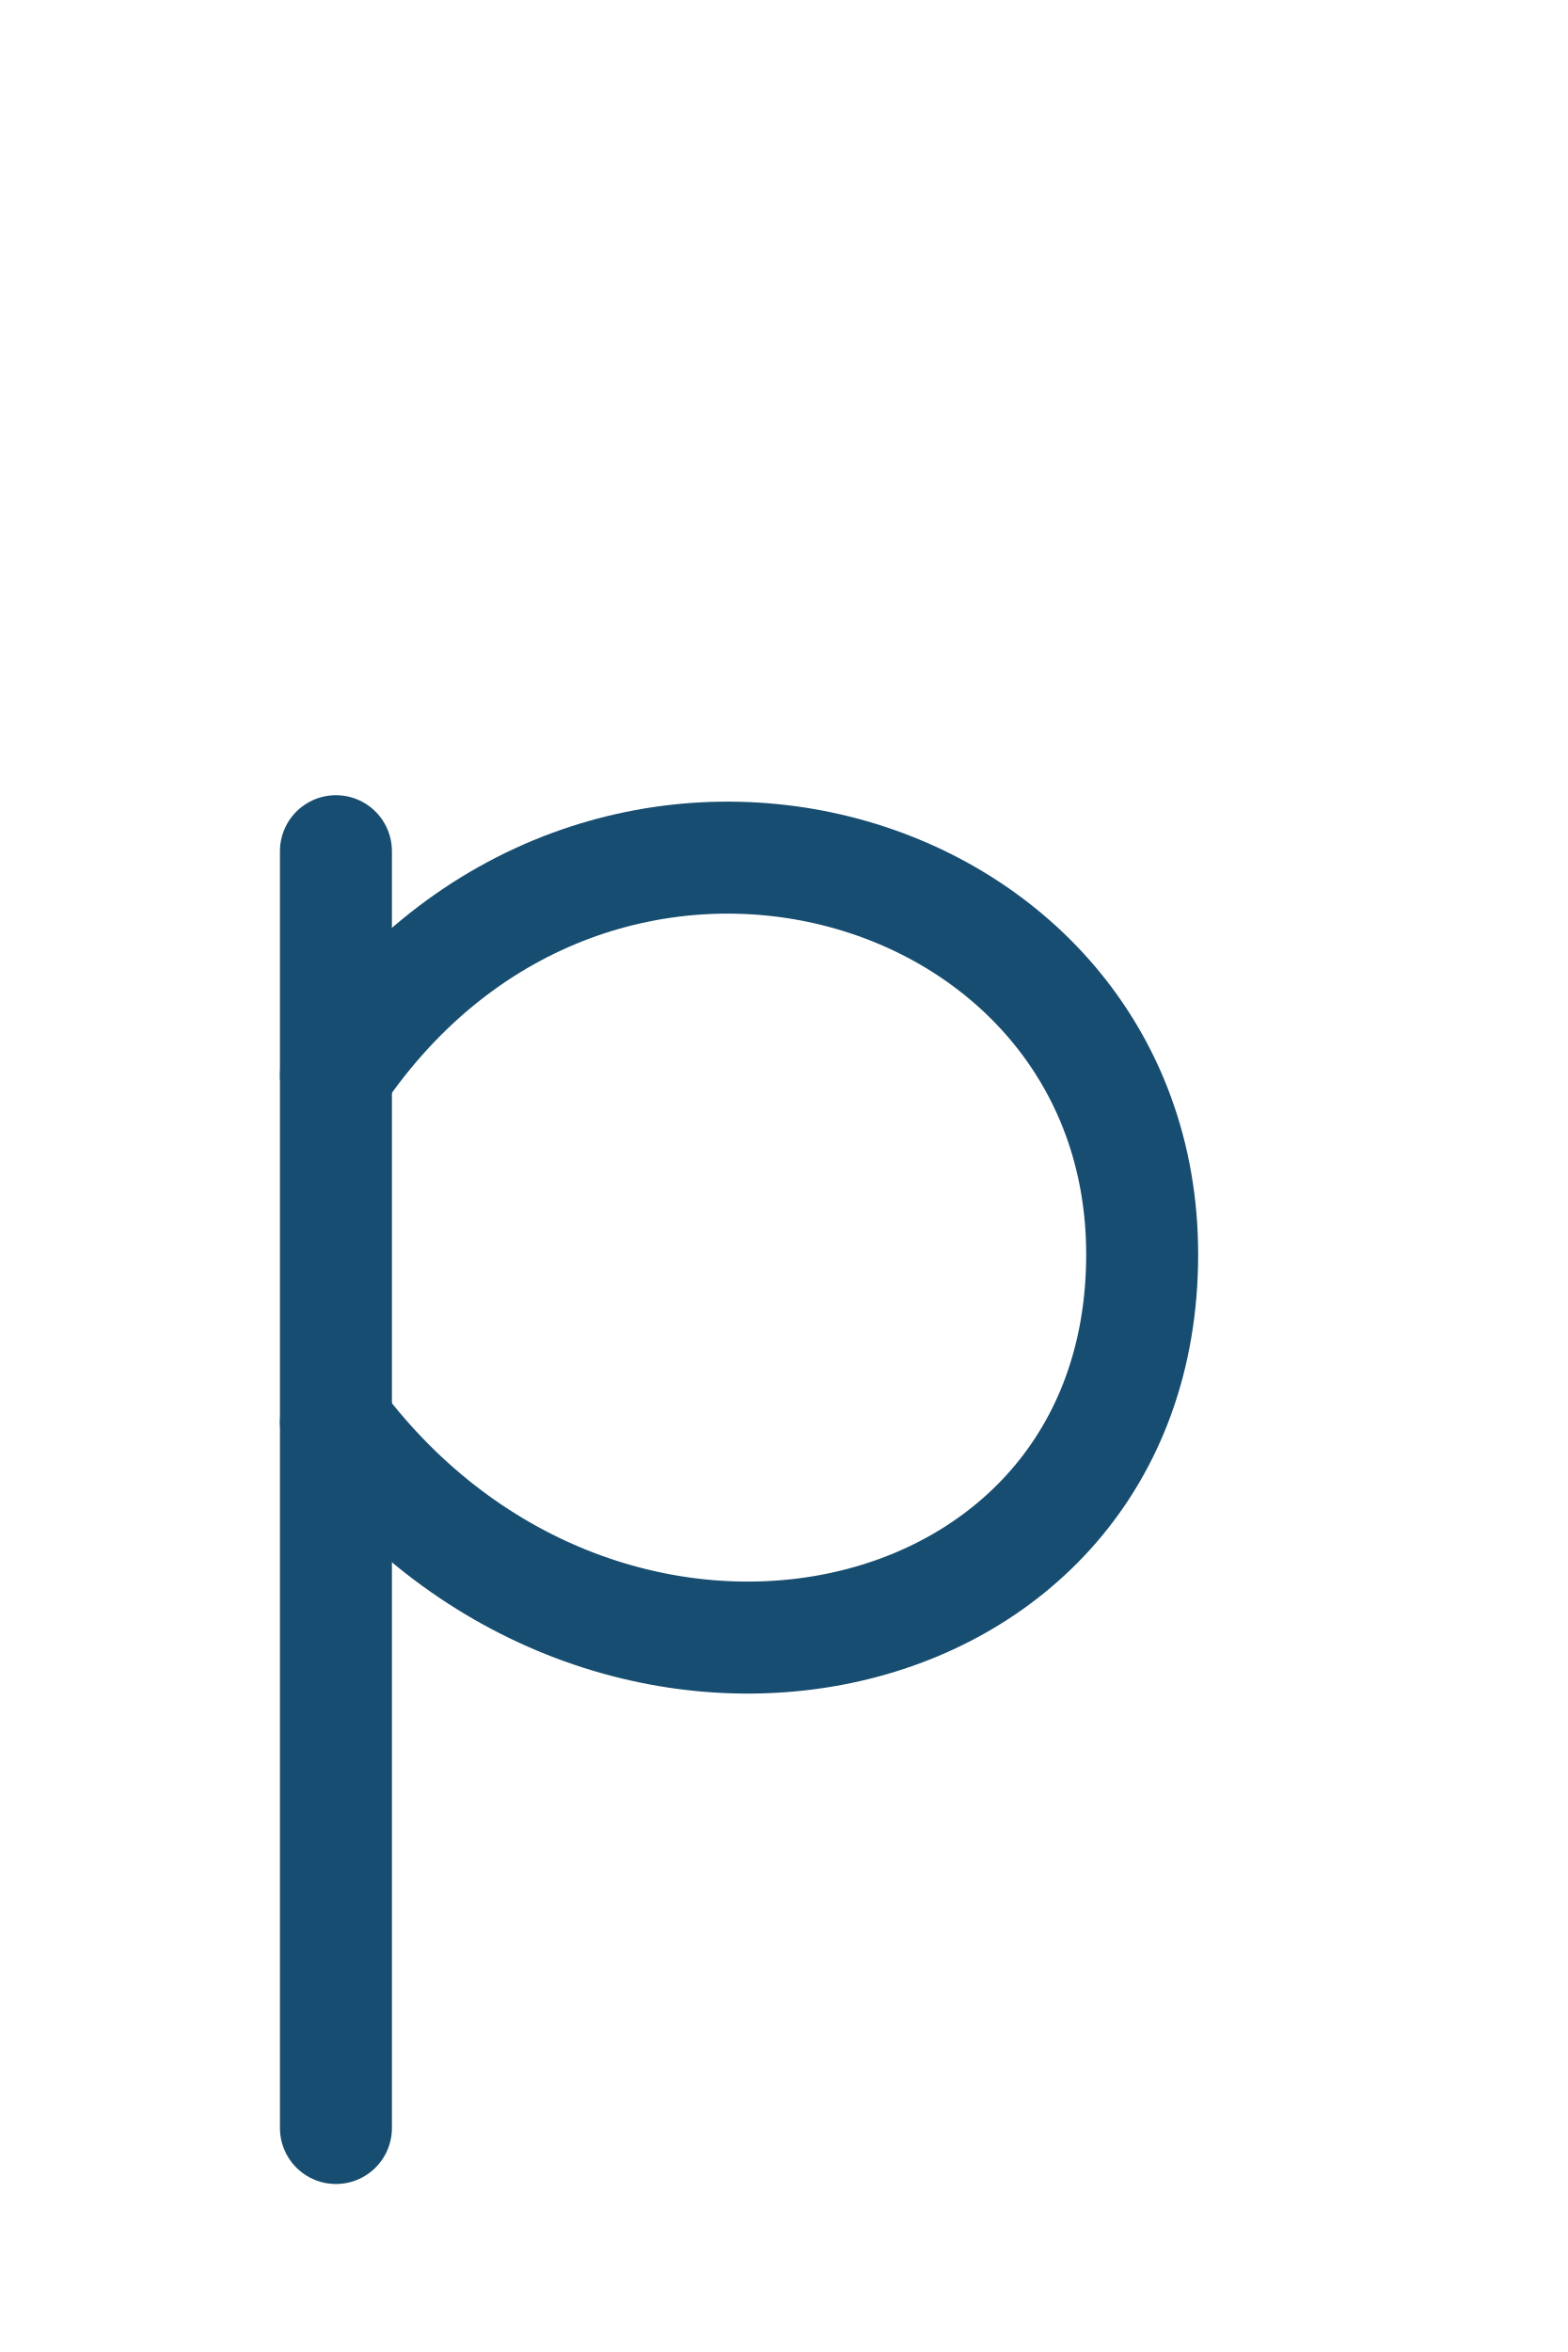
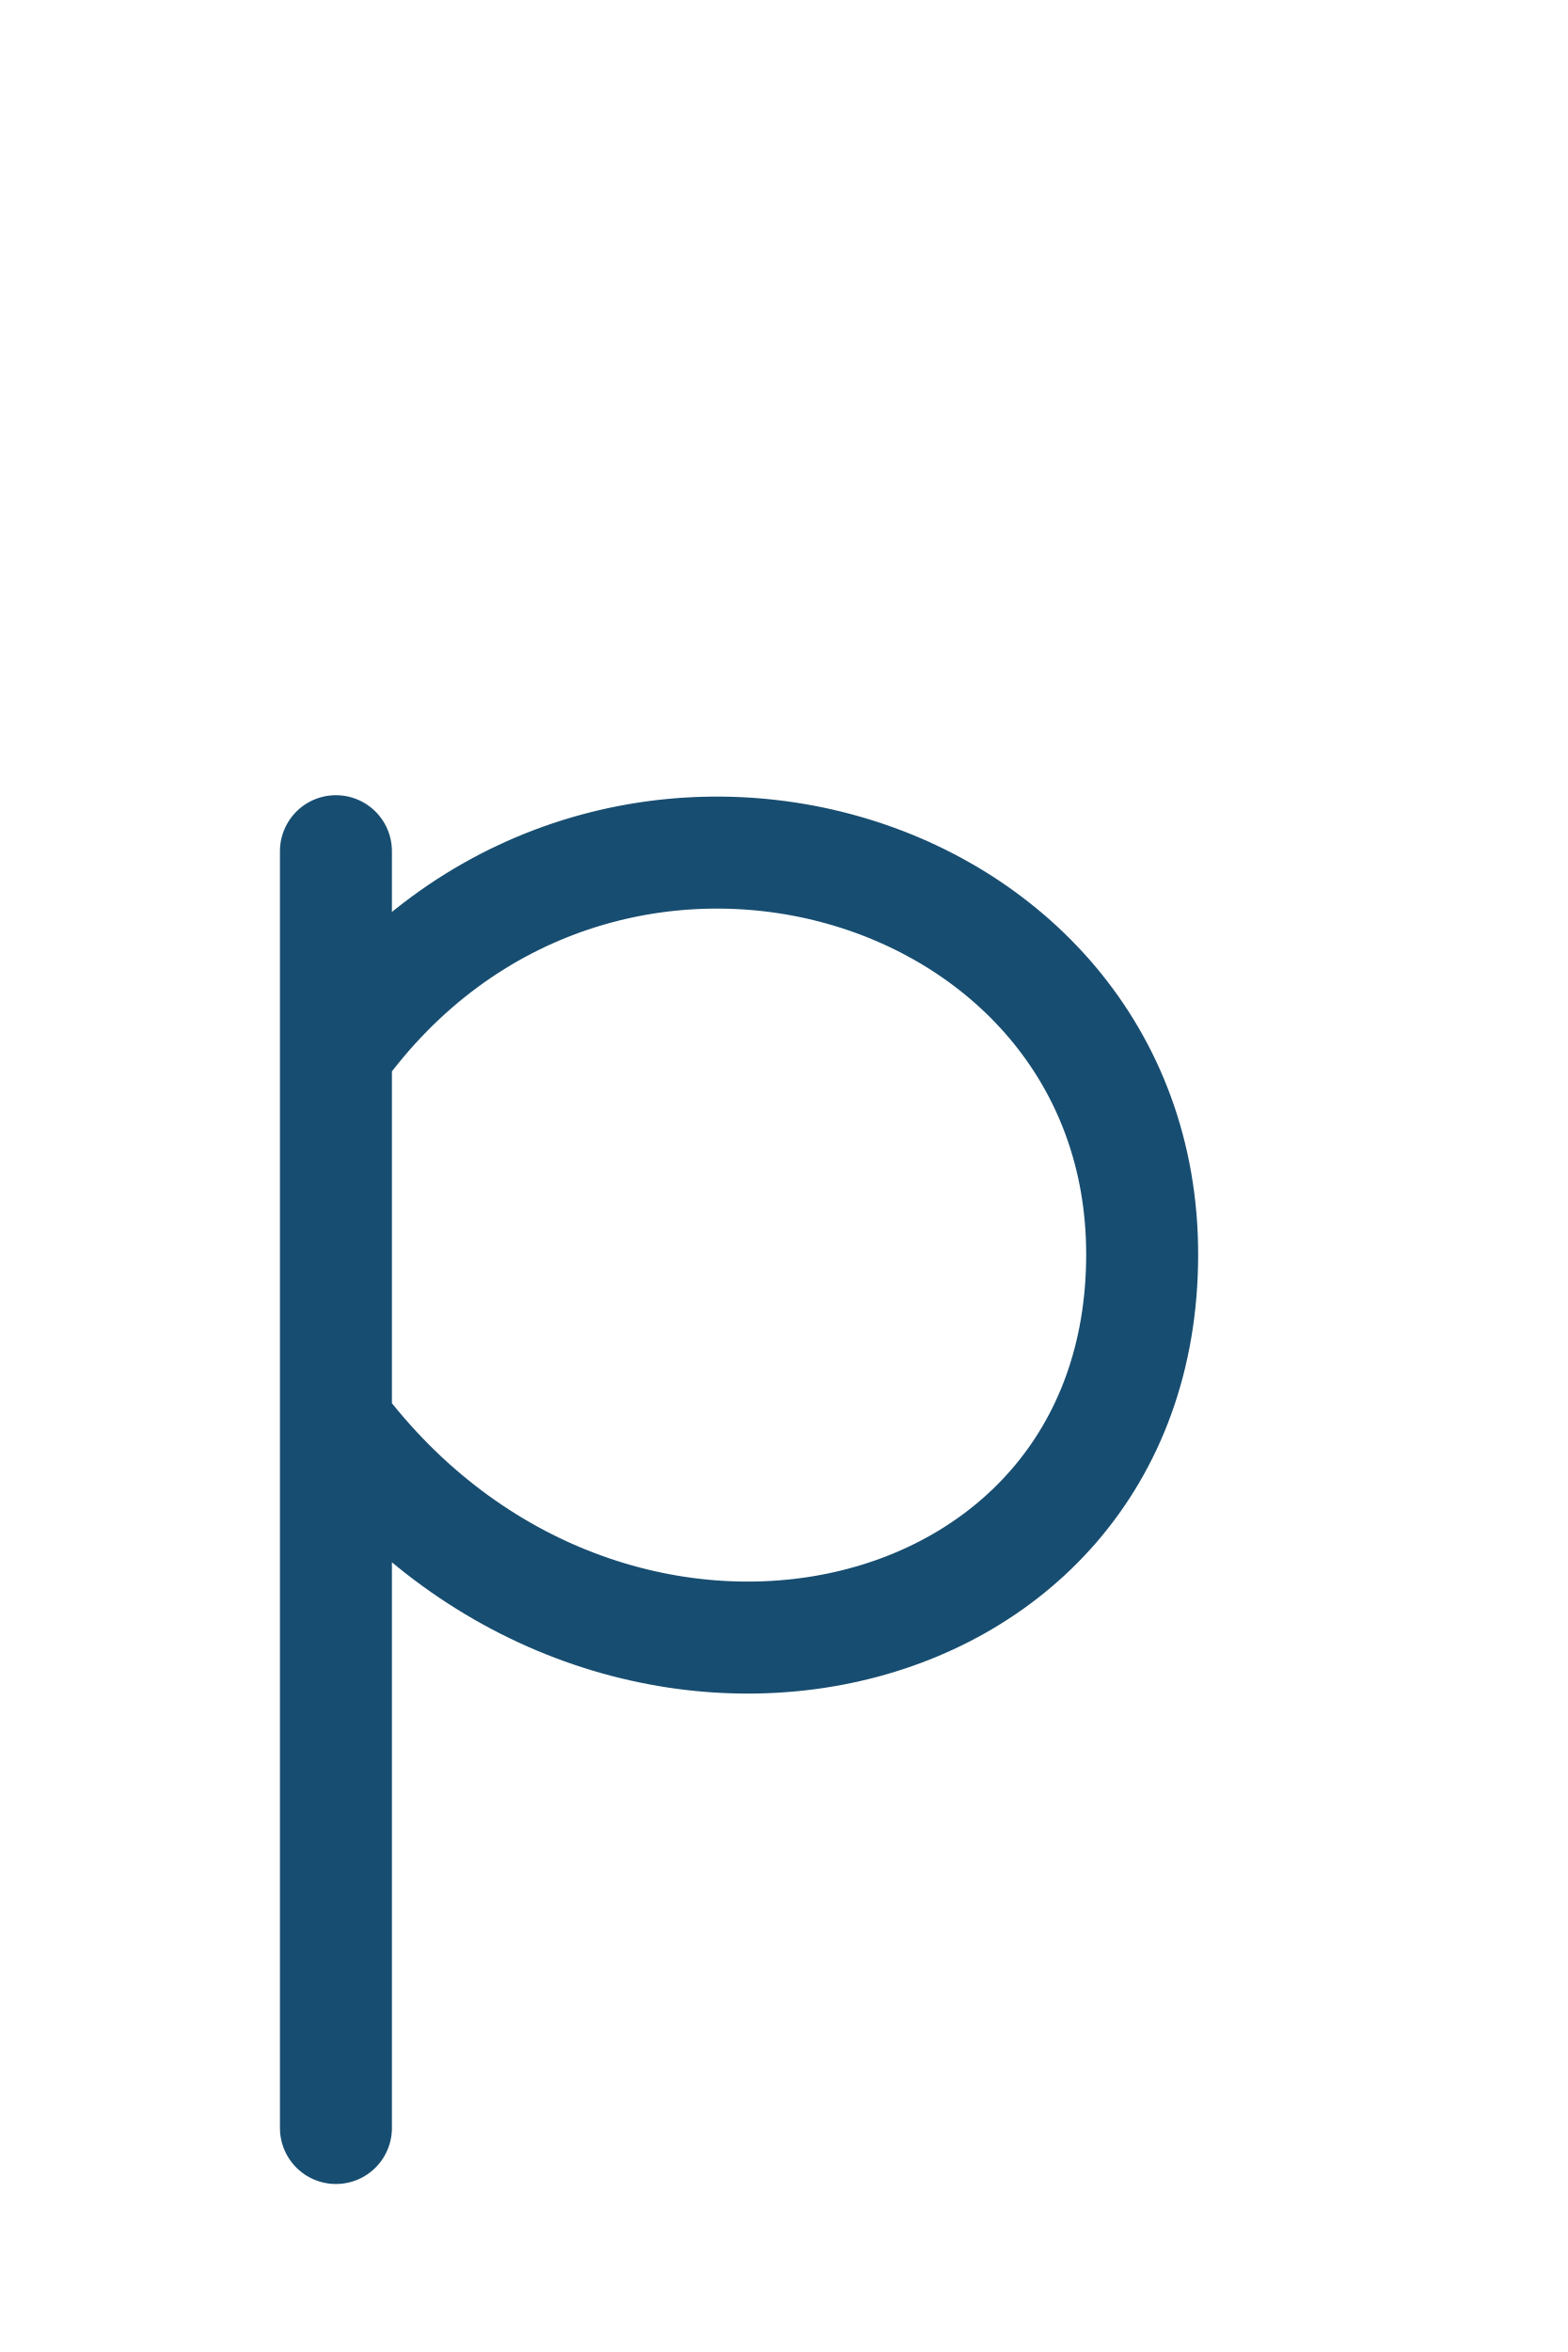
<svg xmlns="http://www.w3.org/2000/svg" viewBox="0 0 140 210">
  <g fill="none" stroke="#174d70" stroke-width="10" stroke-linecap="round" stroke-linejoin="round">
-     <path d="M30 76 V190" />
-     <path d="M30 96 C53 62 102 76 102 112 C102 149 54 159 30 127" />
+     <path d="M30 76 V190 V94 C53 62 102 76 102 112 C102 149 54 159 30 127" />
  </g>
</svg>
